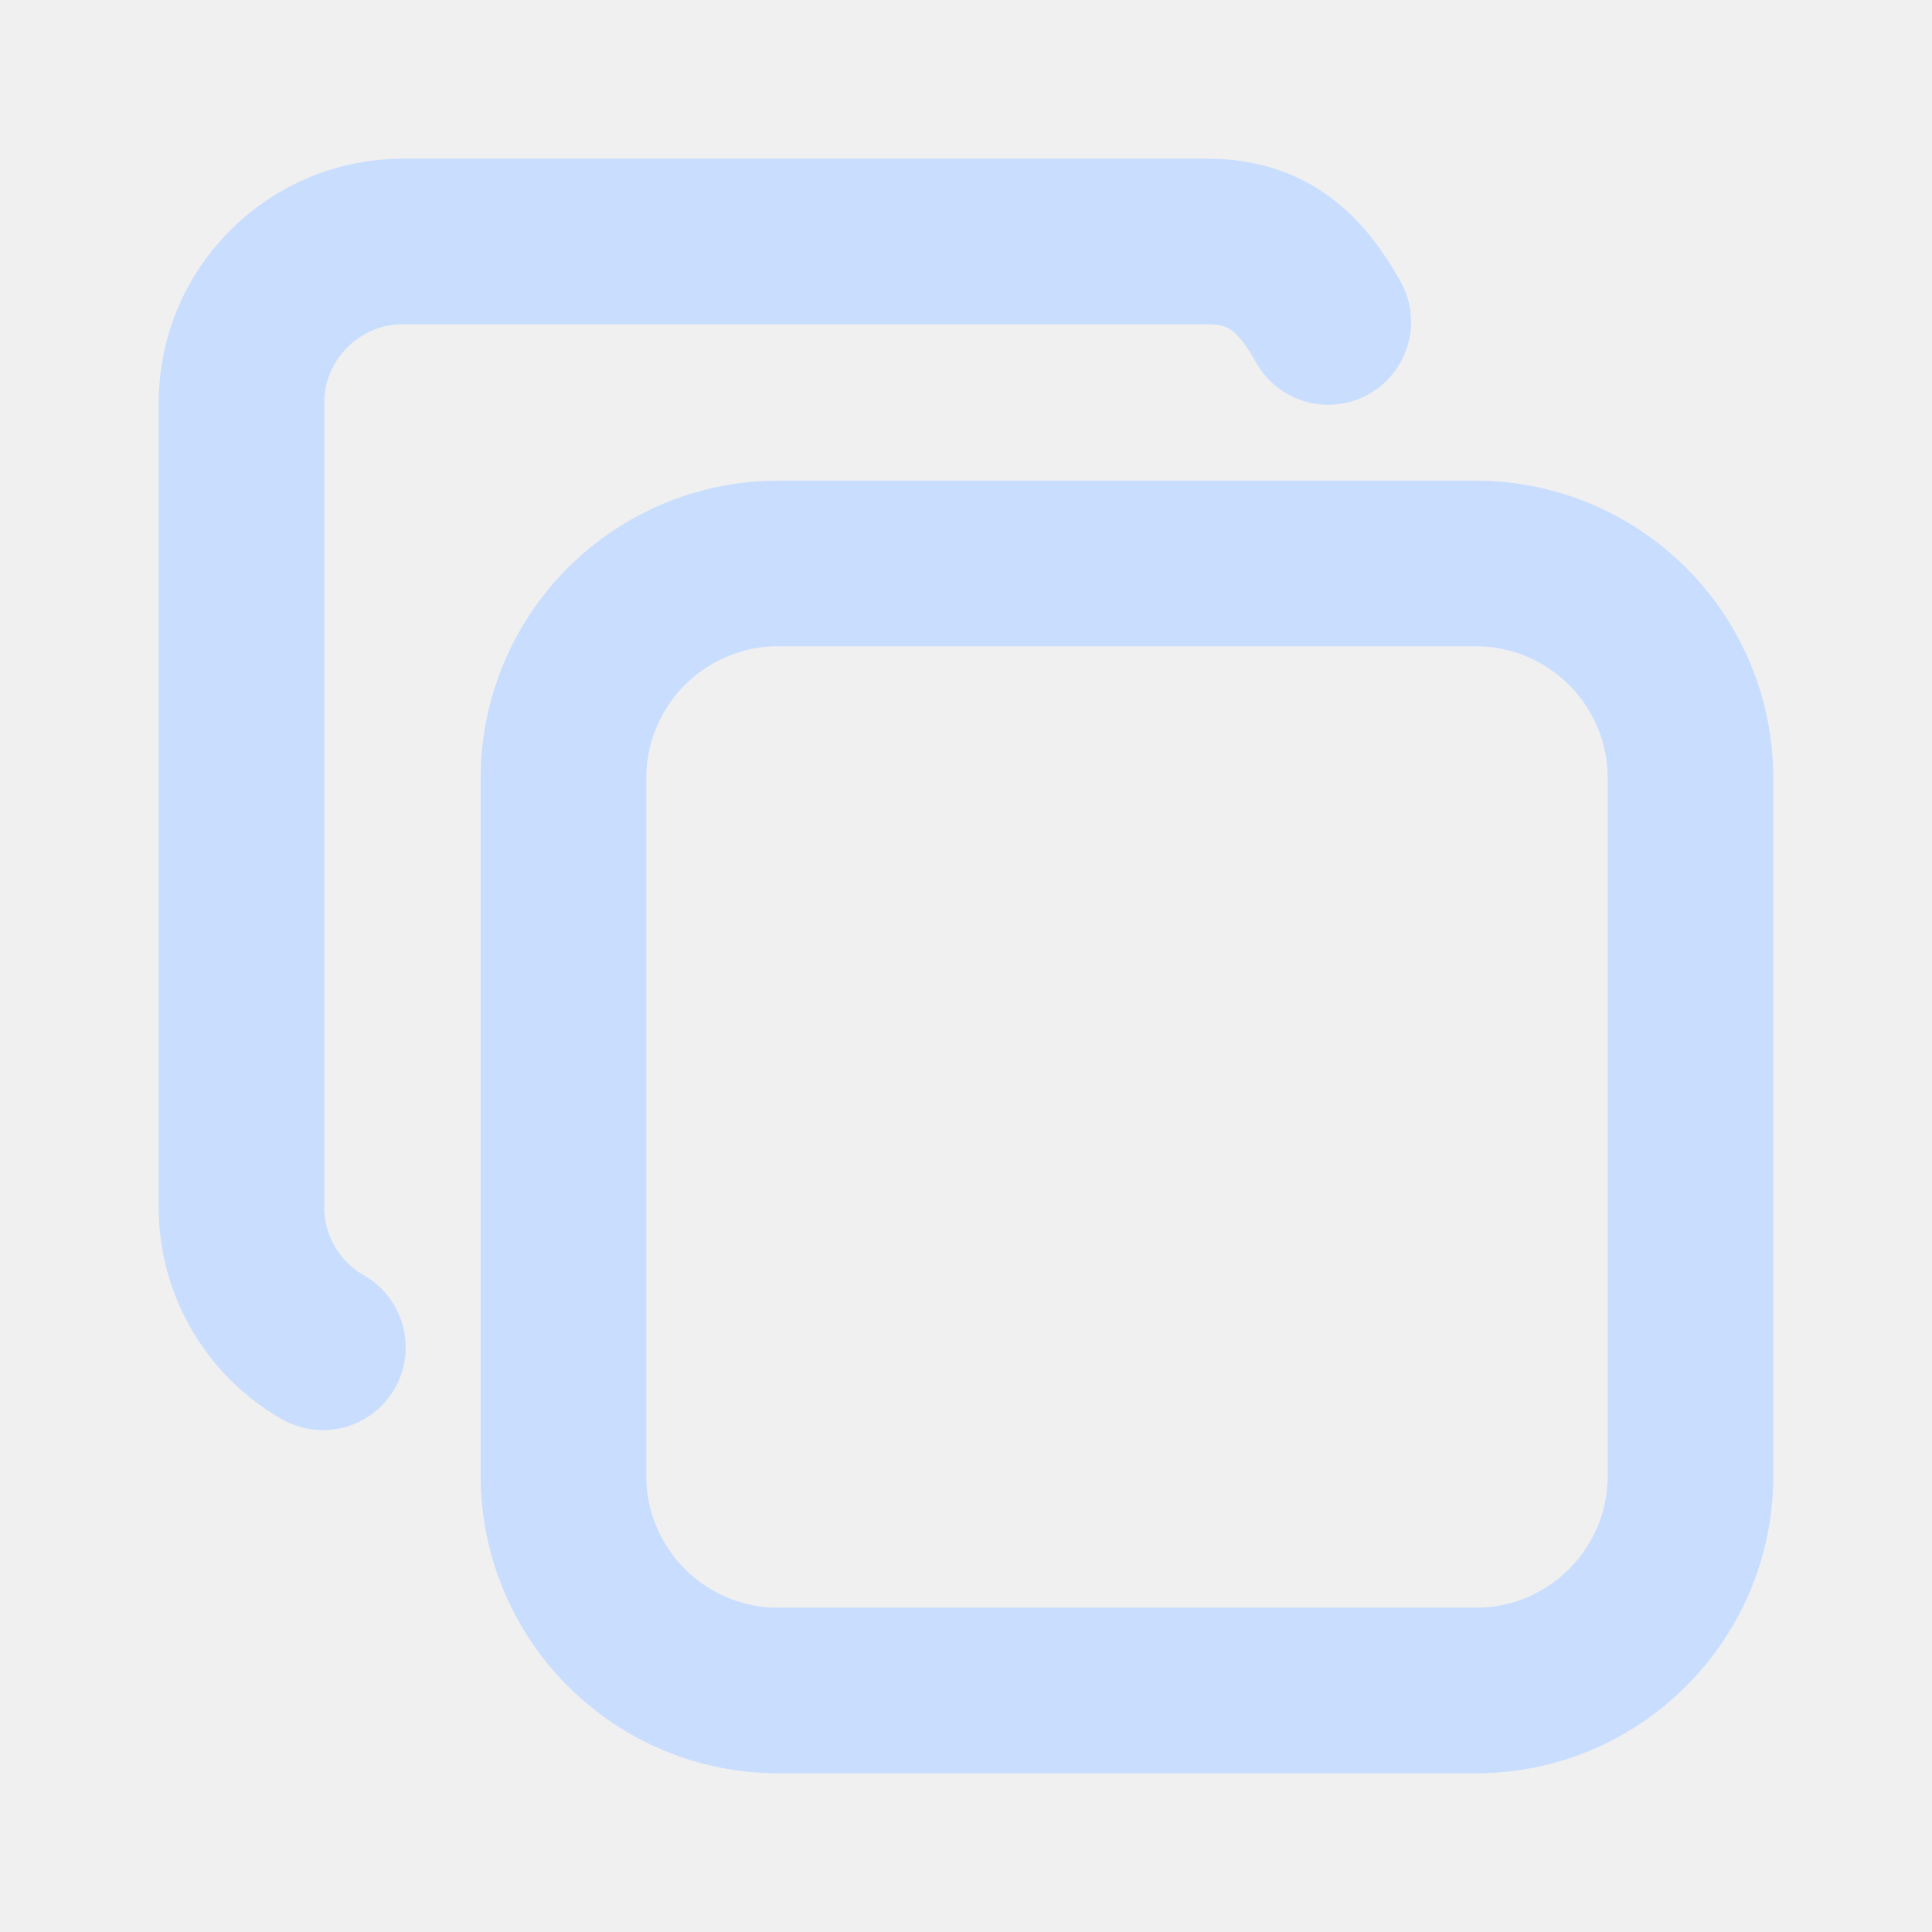
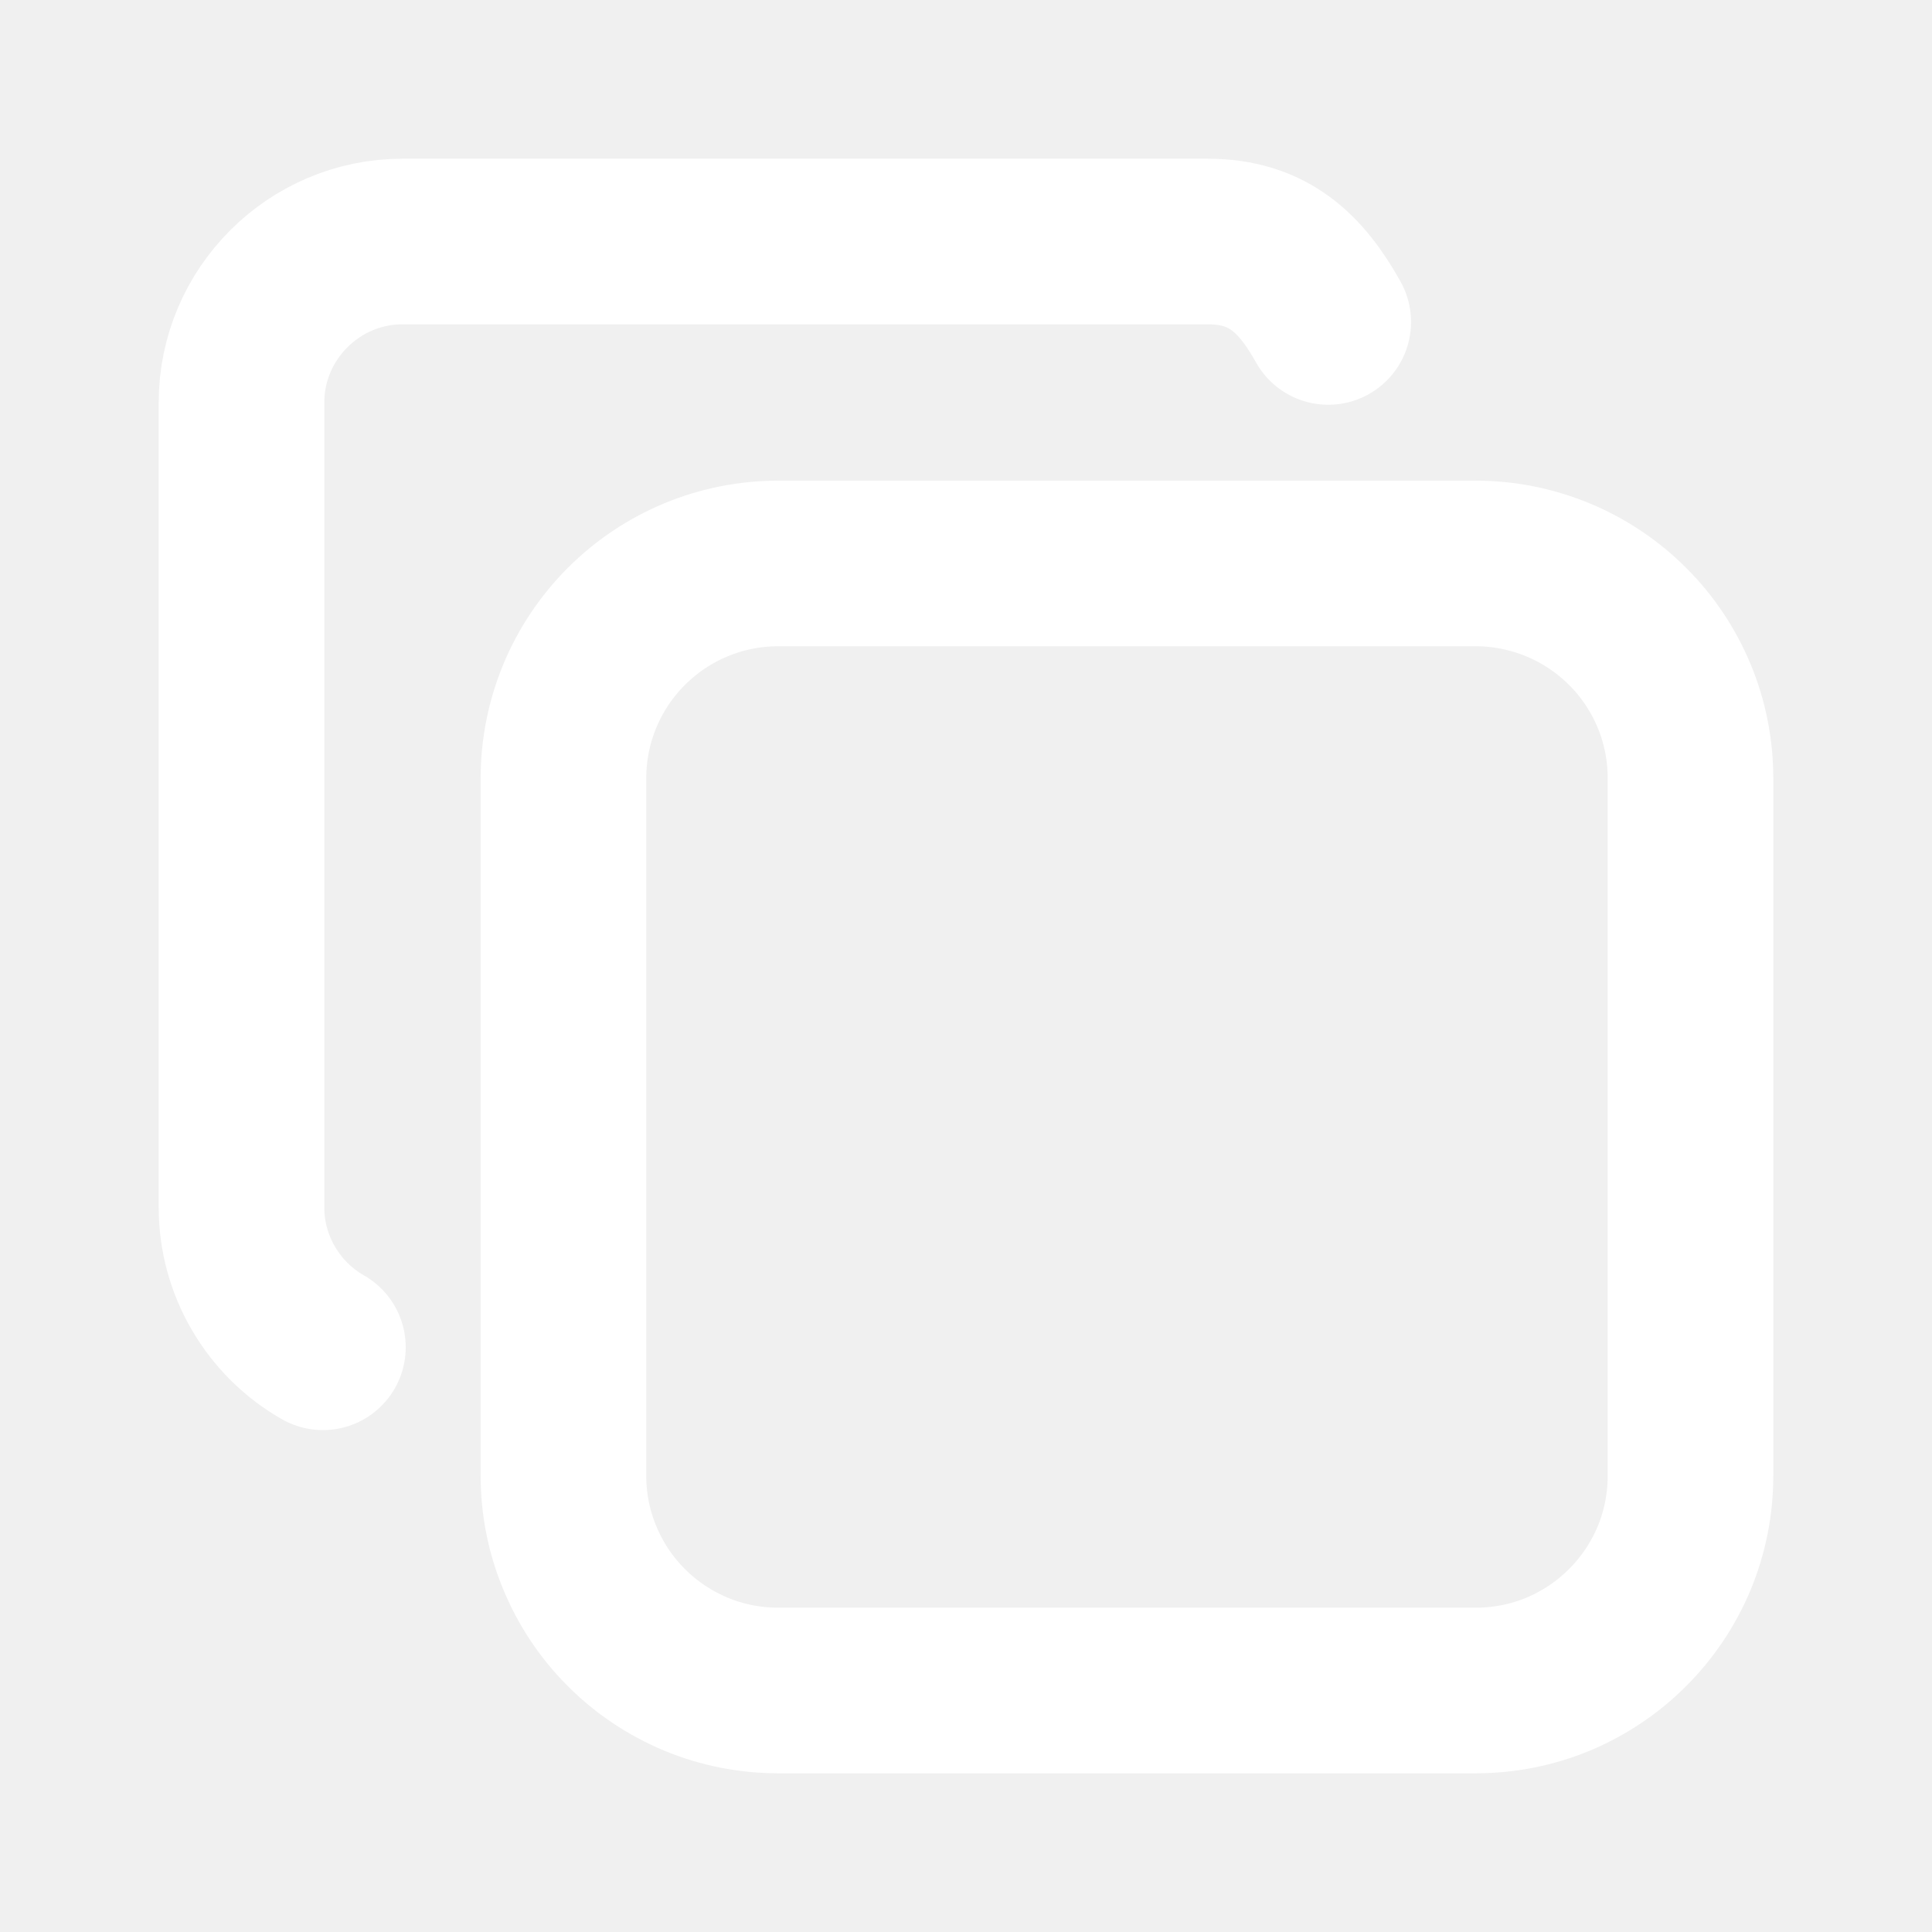
<svg xmlns="http://www.w3.org/2000/svg" width="14" height="14" viewBox="0 0 14 14" fill="none">
-   <path d="M4.083 5.639C4.083 5.226 4.247 4.831 4.539 4.539C4.831 4.247 5.226 4.083 5.639 4.083H10.694C10.899 4.083 11.101 4.124 11.29 4.202C11.478 4.28 11.65 4.395 11.794 4.539C11.939 4.683 12.053 4.855 12.132 5.044C12.21 5.232 12.25 5.435 12.25 5.639V10.694C12.25 10.899 12.21 11.101 12.132 11.29C12.053 11.478 11.939 11.65 11.794 11.794C11.65 11.939 11.478 12.053 11.29 12.132C11.101 12.21 10.899 12.25 10.694 12.25H5.639C5.435 12.25 5.232 12.21 5.044 12.132C4.855 12.053 4.683 11.939 4.539 11.794C4.394 11.65 4.28 11.478 4.202 11.29C4.123 11.101 4.083 10.899 4.083 10.694V5.639Z" stroke="#C9DDFF" stroke-width="1.2" stroke-linecap="round" stroke-linejoin="round" />
-   <path d="M2.34 9.763C2.161 9.661 2.013 9.514 1.909 9.336C1.805 9.158 1.75 8.956 1.75 8.75V2.917C1.75 2.275 2.275 1.75 2.917 1.75H8.75C9.188 1.75 9.425 1.975 9.625 2.333" stroke="#C9DDFF" stroke-width="1.2" stroke-linecap="round" stroke-linejoin="round" />
+   <path d="M4.083 5.639C4.083 5.226 4.247 4.831 4.539 4.539C4.831 4.247 5.226 4.083 5.639 4.083H10.694C10.899 4.083 11.101 4.124 11.29 4.202C11.478 4.28 11.65 4.395 11.794 4.539C11.939 4.683 12.053 4.855 12.132 5.044C12.21 5.232 12.25 5.435 12.25 5.639V10.694C12.25 10.899 12.21 11.101 12.132 11.29C12.053 11.478 11.939 11.65 11.794 11.794C11.65 11.939 11.478 12.053 11.29 12.132C11.101 12.21 10.899 12.25 10.694 12.25H5.639C5.435 12.25 5.232 12.21 5.044 12.132C4.855 12.053 4.683 11.939 4.539 11.794C4.394 11.65 4.28 11.478 4.202 11.29C4.123 11.101 4.083 10.899 4.083 10.694V5.639Z" stroke="#FFFFFF" stroke-width="1.2" stroke-linecap="round" stroke-linejoin="round" />
+   <path d="M2.34 9.763C2.161 9.661 2.013 9.514 1.909 9.336C1.805 9.158 1.75 8.956 1.75 8.75V2.917C1.75 2.275 2.275 1.75 2.917 1.75H8.75C9.188 1.75 9.425 1.975 9.625 2.333" stroke="#FFFFFF" stroke-width="1.2" stroke-linecap="round" stroke-linejoin="round" />
</svg>
